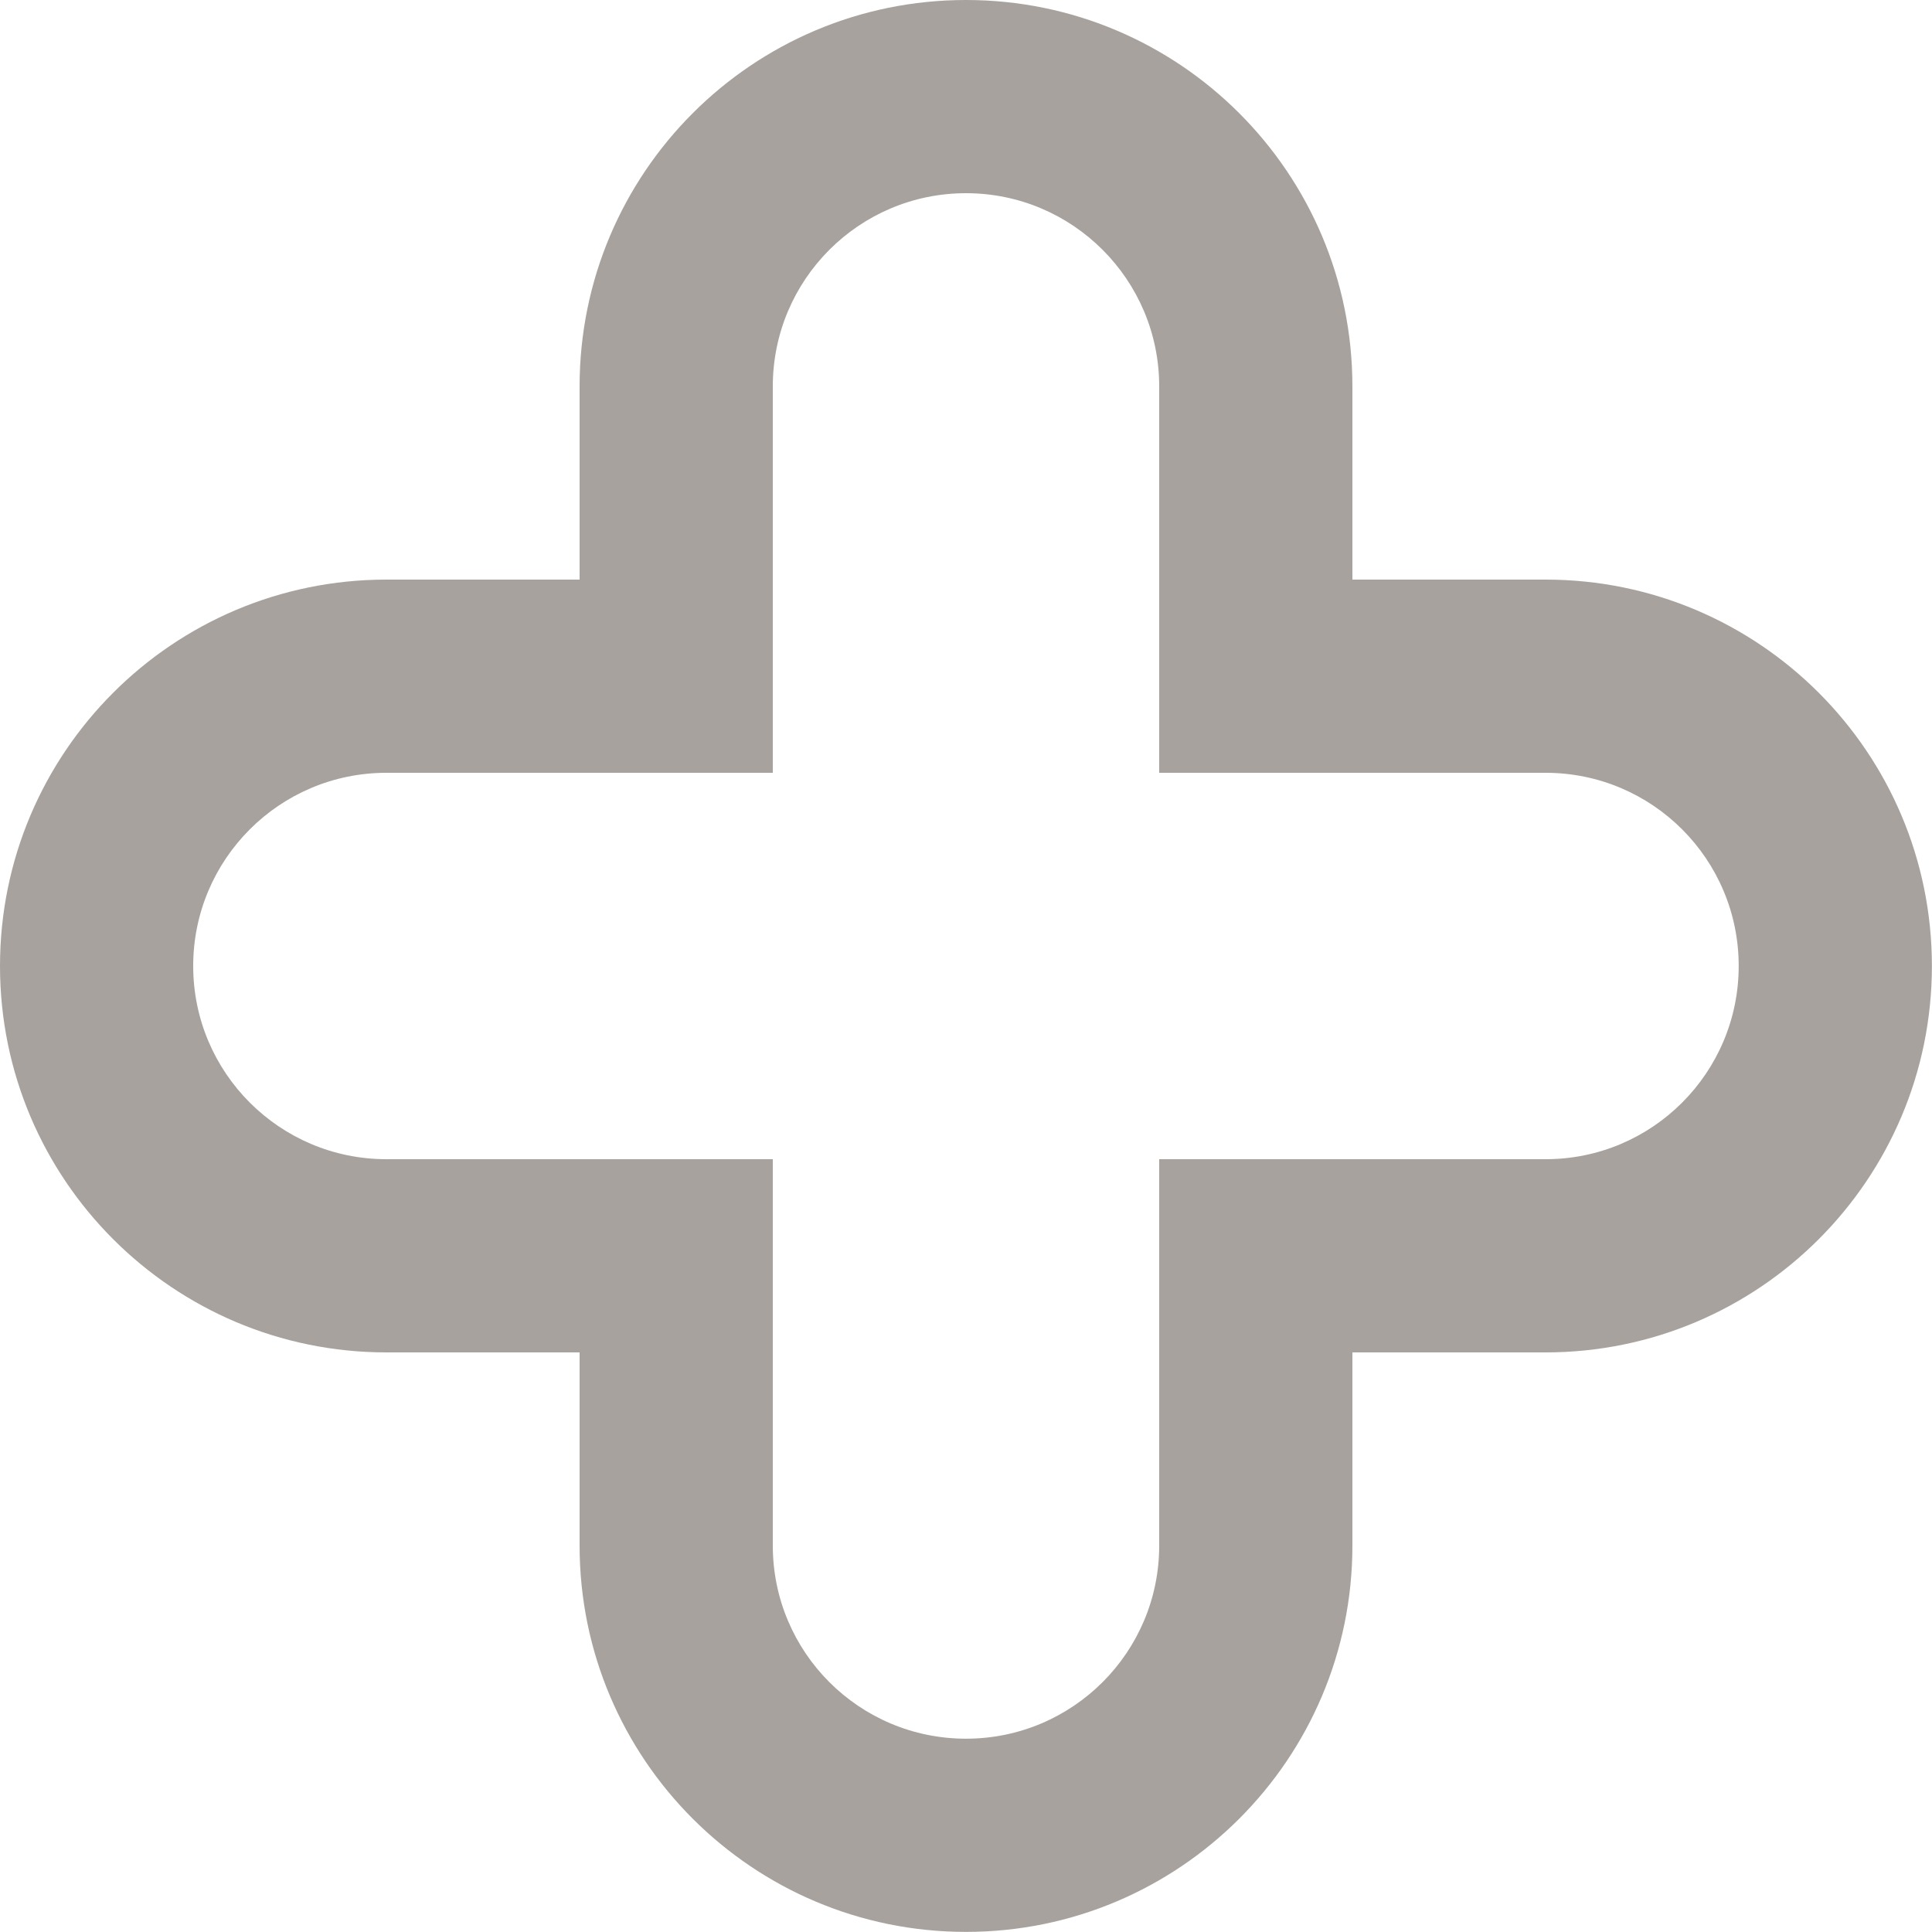
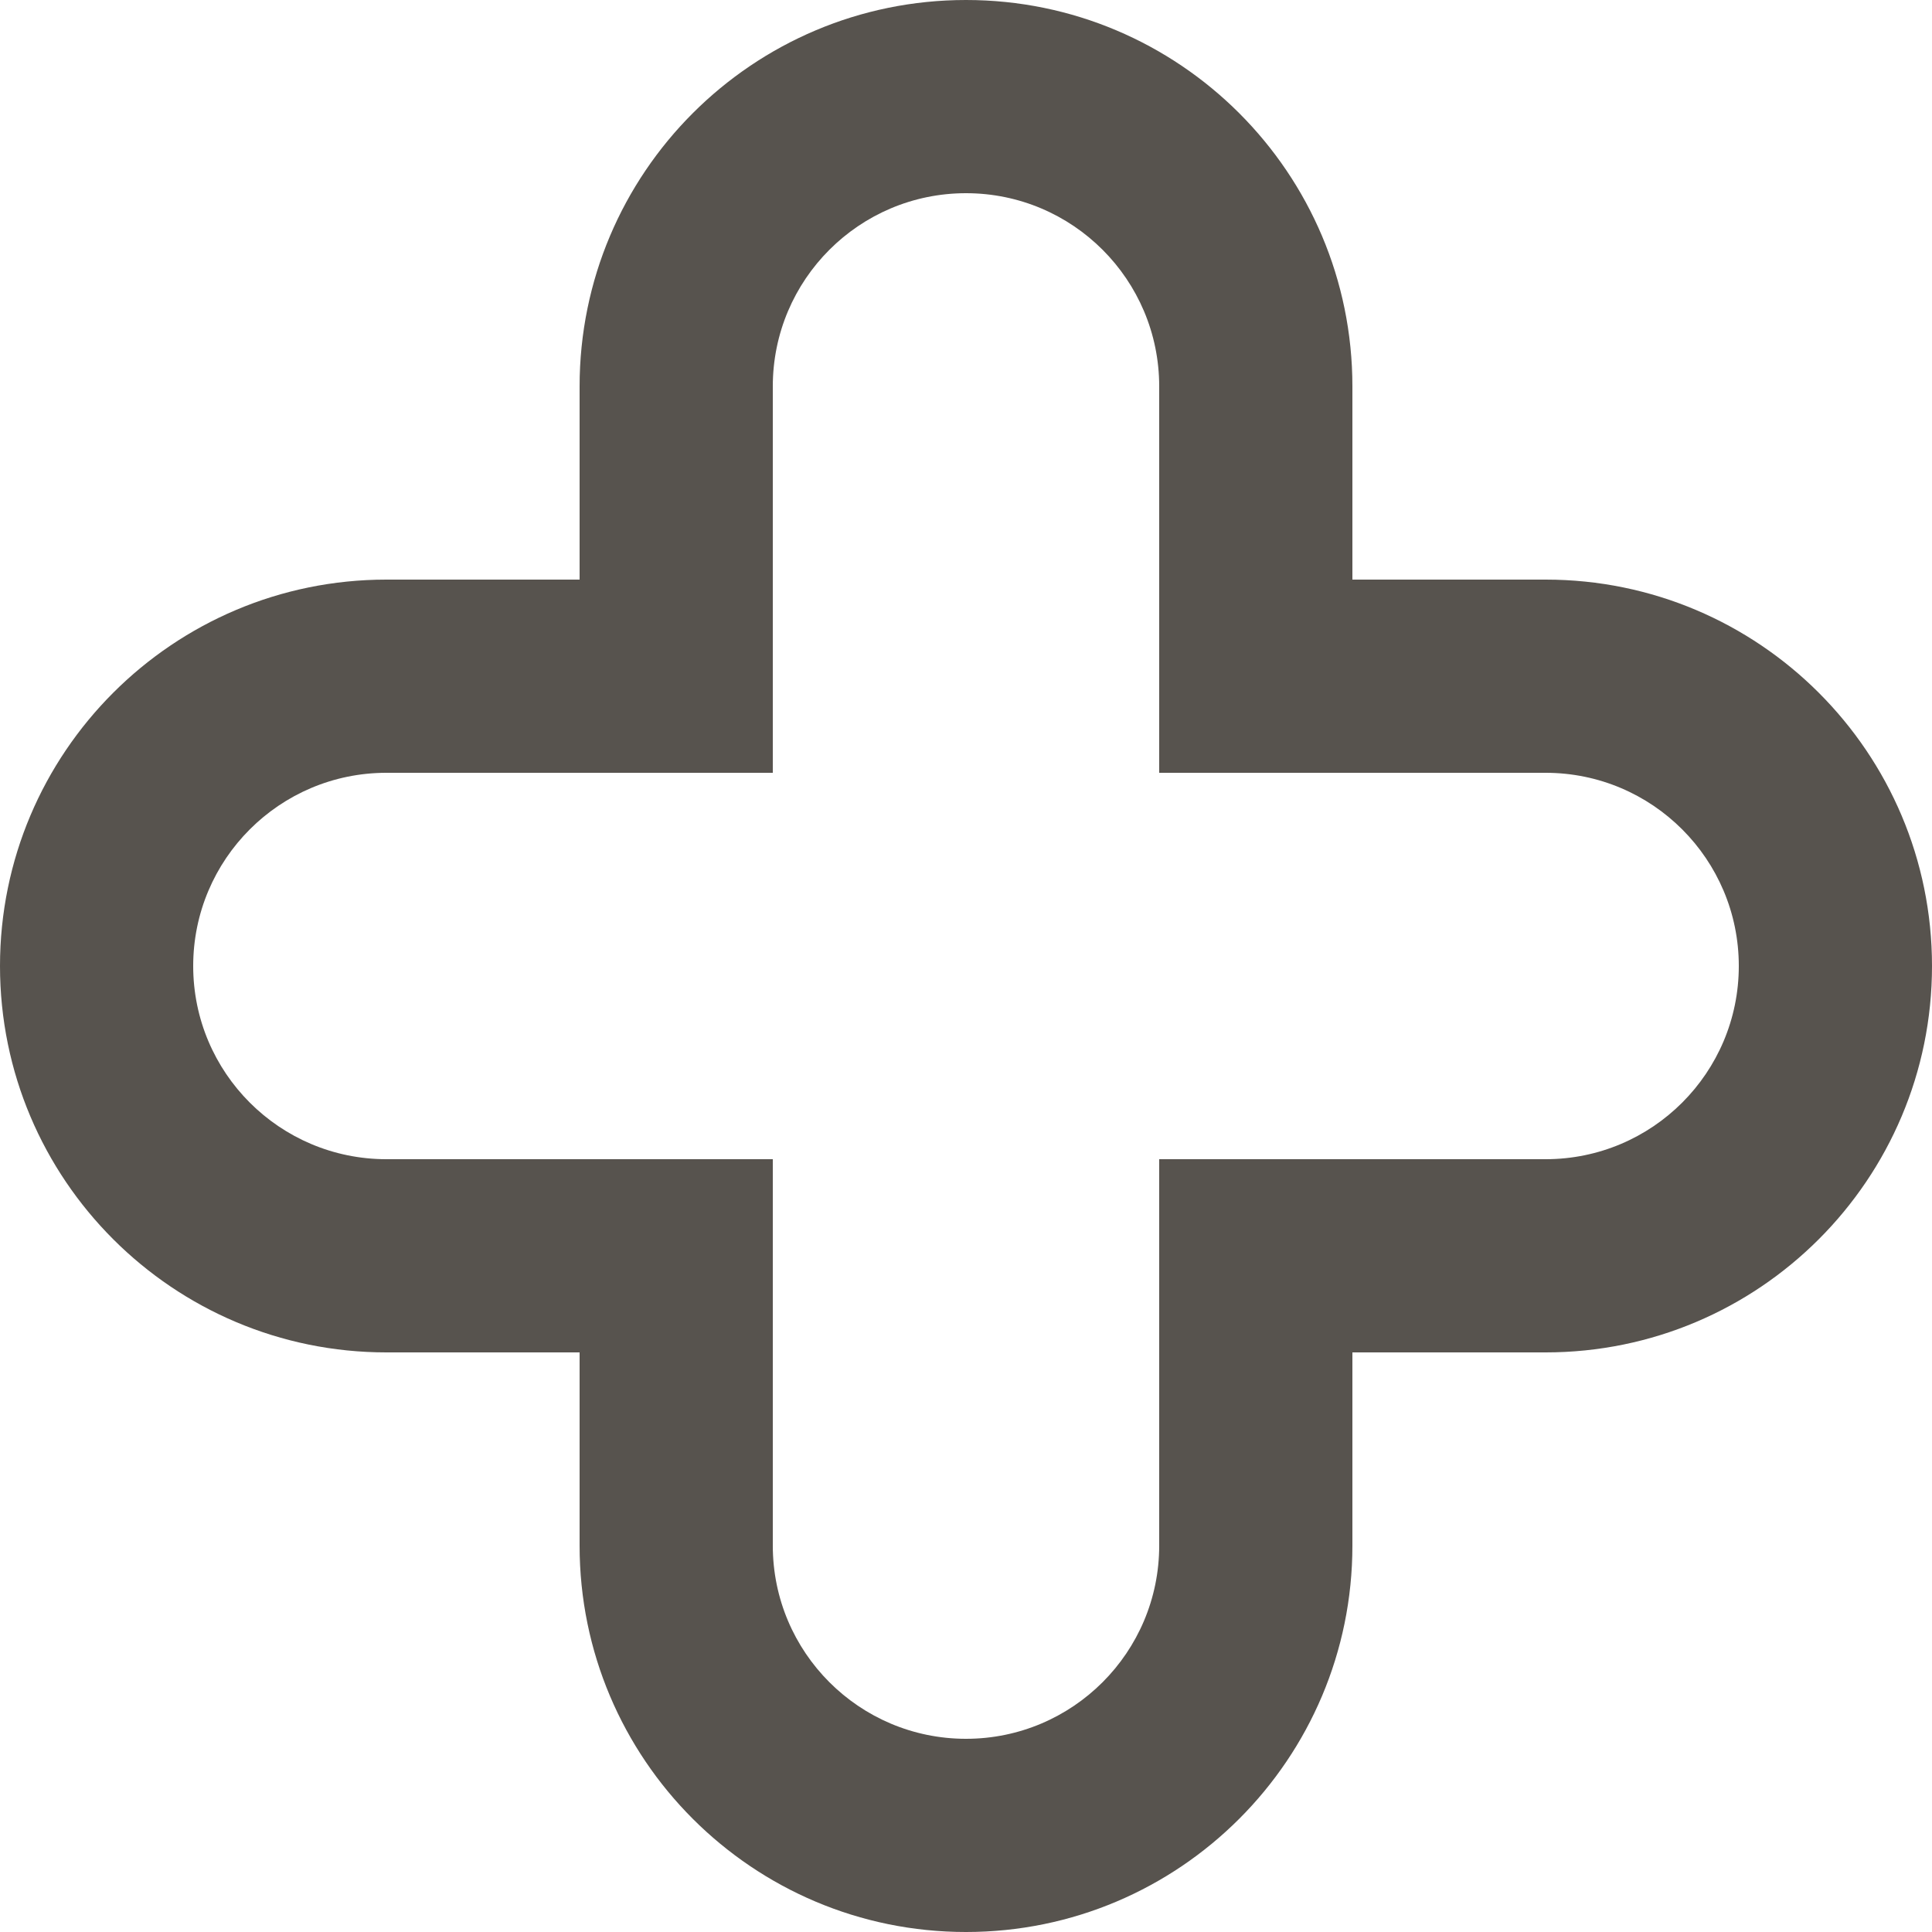
- <svg xmlns="http://www.w3.org/2000/svg" width="19" height="19" viewBox="0 0 19 19" fill="none">
-   <path fill-rule="evenodd" clip-rule="evenodd" d="M5.7 3.8C5.7 1.701 7.401 0 9.5 0C11.598 0 13.3 1.701 13.3 3.8V5.7H15.2C17.298 5.7 18.999 7.401 18.999 9.5C18.999 11.598 17.298 13.3 15.2 13.3H13.3V15.2C13.3 17.298 11.598 18.999 9.5 18.999C7.401 18.999 5.7 17.298 5.7 15.2V13.3H3.8C1.701 13.3 0 11.598 0 9.5C0 7.401 1.701 5.7 3.8 5.7H5.7V3.8ZM9.5 1.9C8.45 1.9 7.6 2.751 7.6 3.8V7.6H3.8C2.751 7.6 1.9 8.45 1.9 9.5C1.9 10.549 2.751 11.4 3.8 11.4H7.6V15.2C7.6 16.249 8.45 17.099 9.5 17.099C10.549 17.099 11.4 16.249 11.4 15.2V11.4H15.2C16.249 11.4 17.099 10.549 17.099 9.5C17.099 8.45 16.249 7.6 15.2 7.6H11.4V3.8C11.4 2.751 10.549 1.9 9.5 1.9Z" fill="#A8A29E" />
+ <svg xmlns="http://www.w3.org/2000/svg" width="27" height="27" viewBox="0 0 27 27" fill="none">
+   <path fill-rule="evenodd" clip-rule="evenodd" d="M8.1 5.4C8.1 2.418 10.518 0 13.5 0C16.482 0 18.9 2.418 18.9 5.4V8.1H21.6C24.582 8.1 27 10.518 27 13.5C27 16.482 24.582 18.9 21.6 18.9H18.9V21.6C18.9 24.582 16.482 27 13.5 27C10.518 27 8.1 24.582 8.1 21.6V18.9H5.4C2.418 18.9 0 16.482 0 13.5C0 10.518 2.418 8.1 5.4 8.1H8.1V5.4ZM13.5 2.7C12.009 2.7 10.8 3.909 10.8 5.4V10.8H5.4C3.909 10.8 2.7 12.009 2.7 13.5C2.7 14.991 3.909 16.2 5.4 16.2H10.8V21.6C10.8 23.091 12.009 24.3 13.5 24.3C14.991 24.3 16.2 23.091 16.2 21.6V16.2H21.6C23.091 16.2 24.3 14.991 24.3 13.5C24.3 12.009 23.091 10.8 21.6 10.8H16.2V5.4C16.2 3.909 14.991 2.7 13.5 2.7Z" fill="#57534E" />
</svg>
